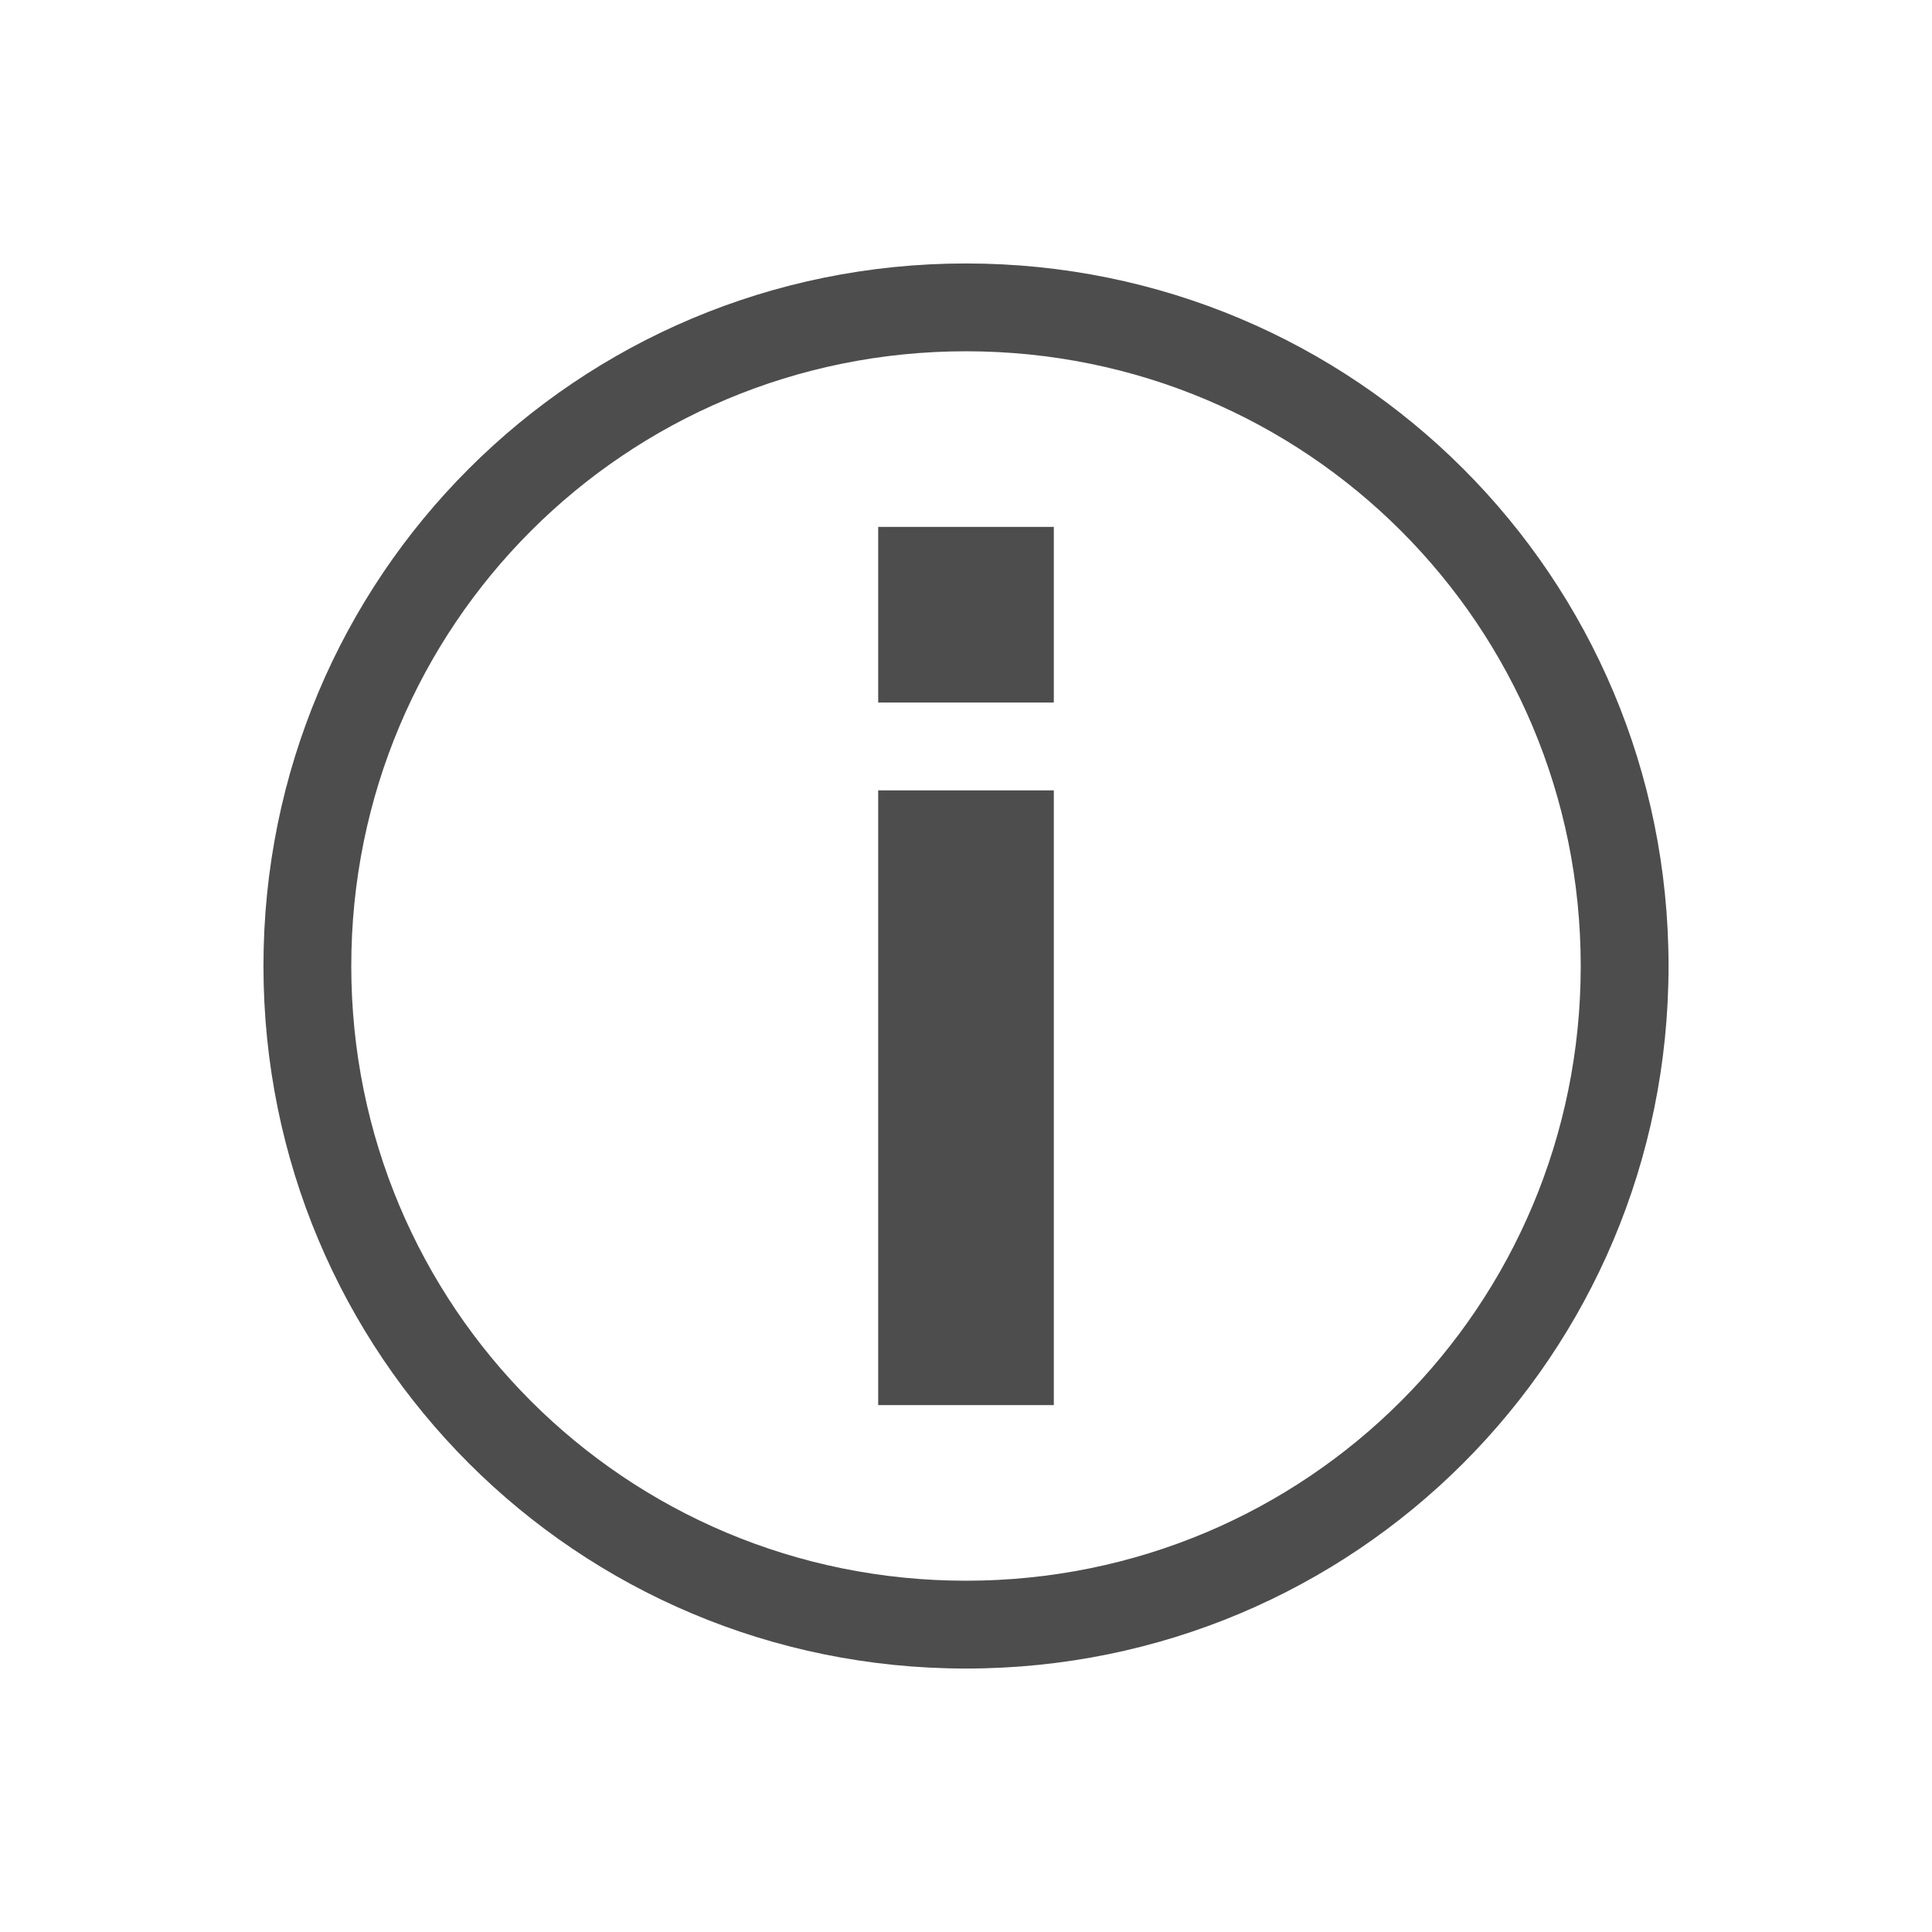
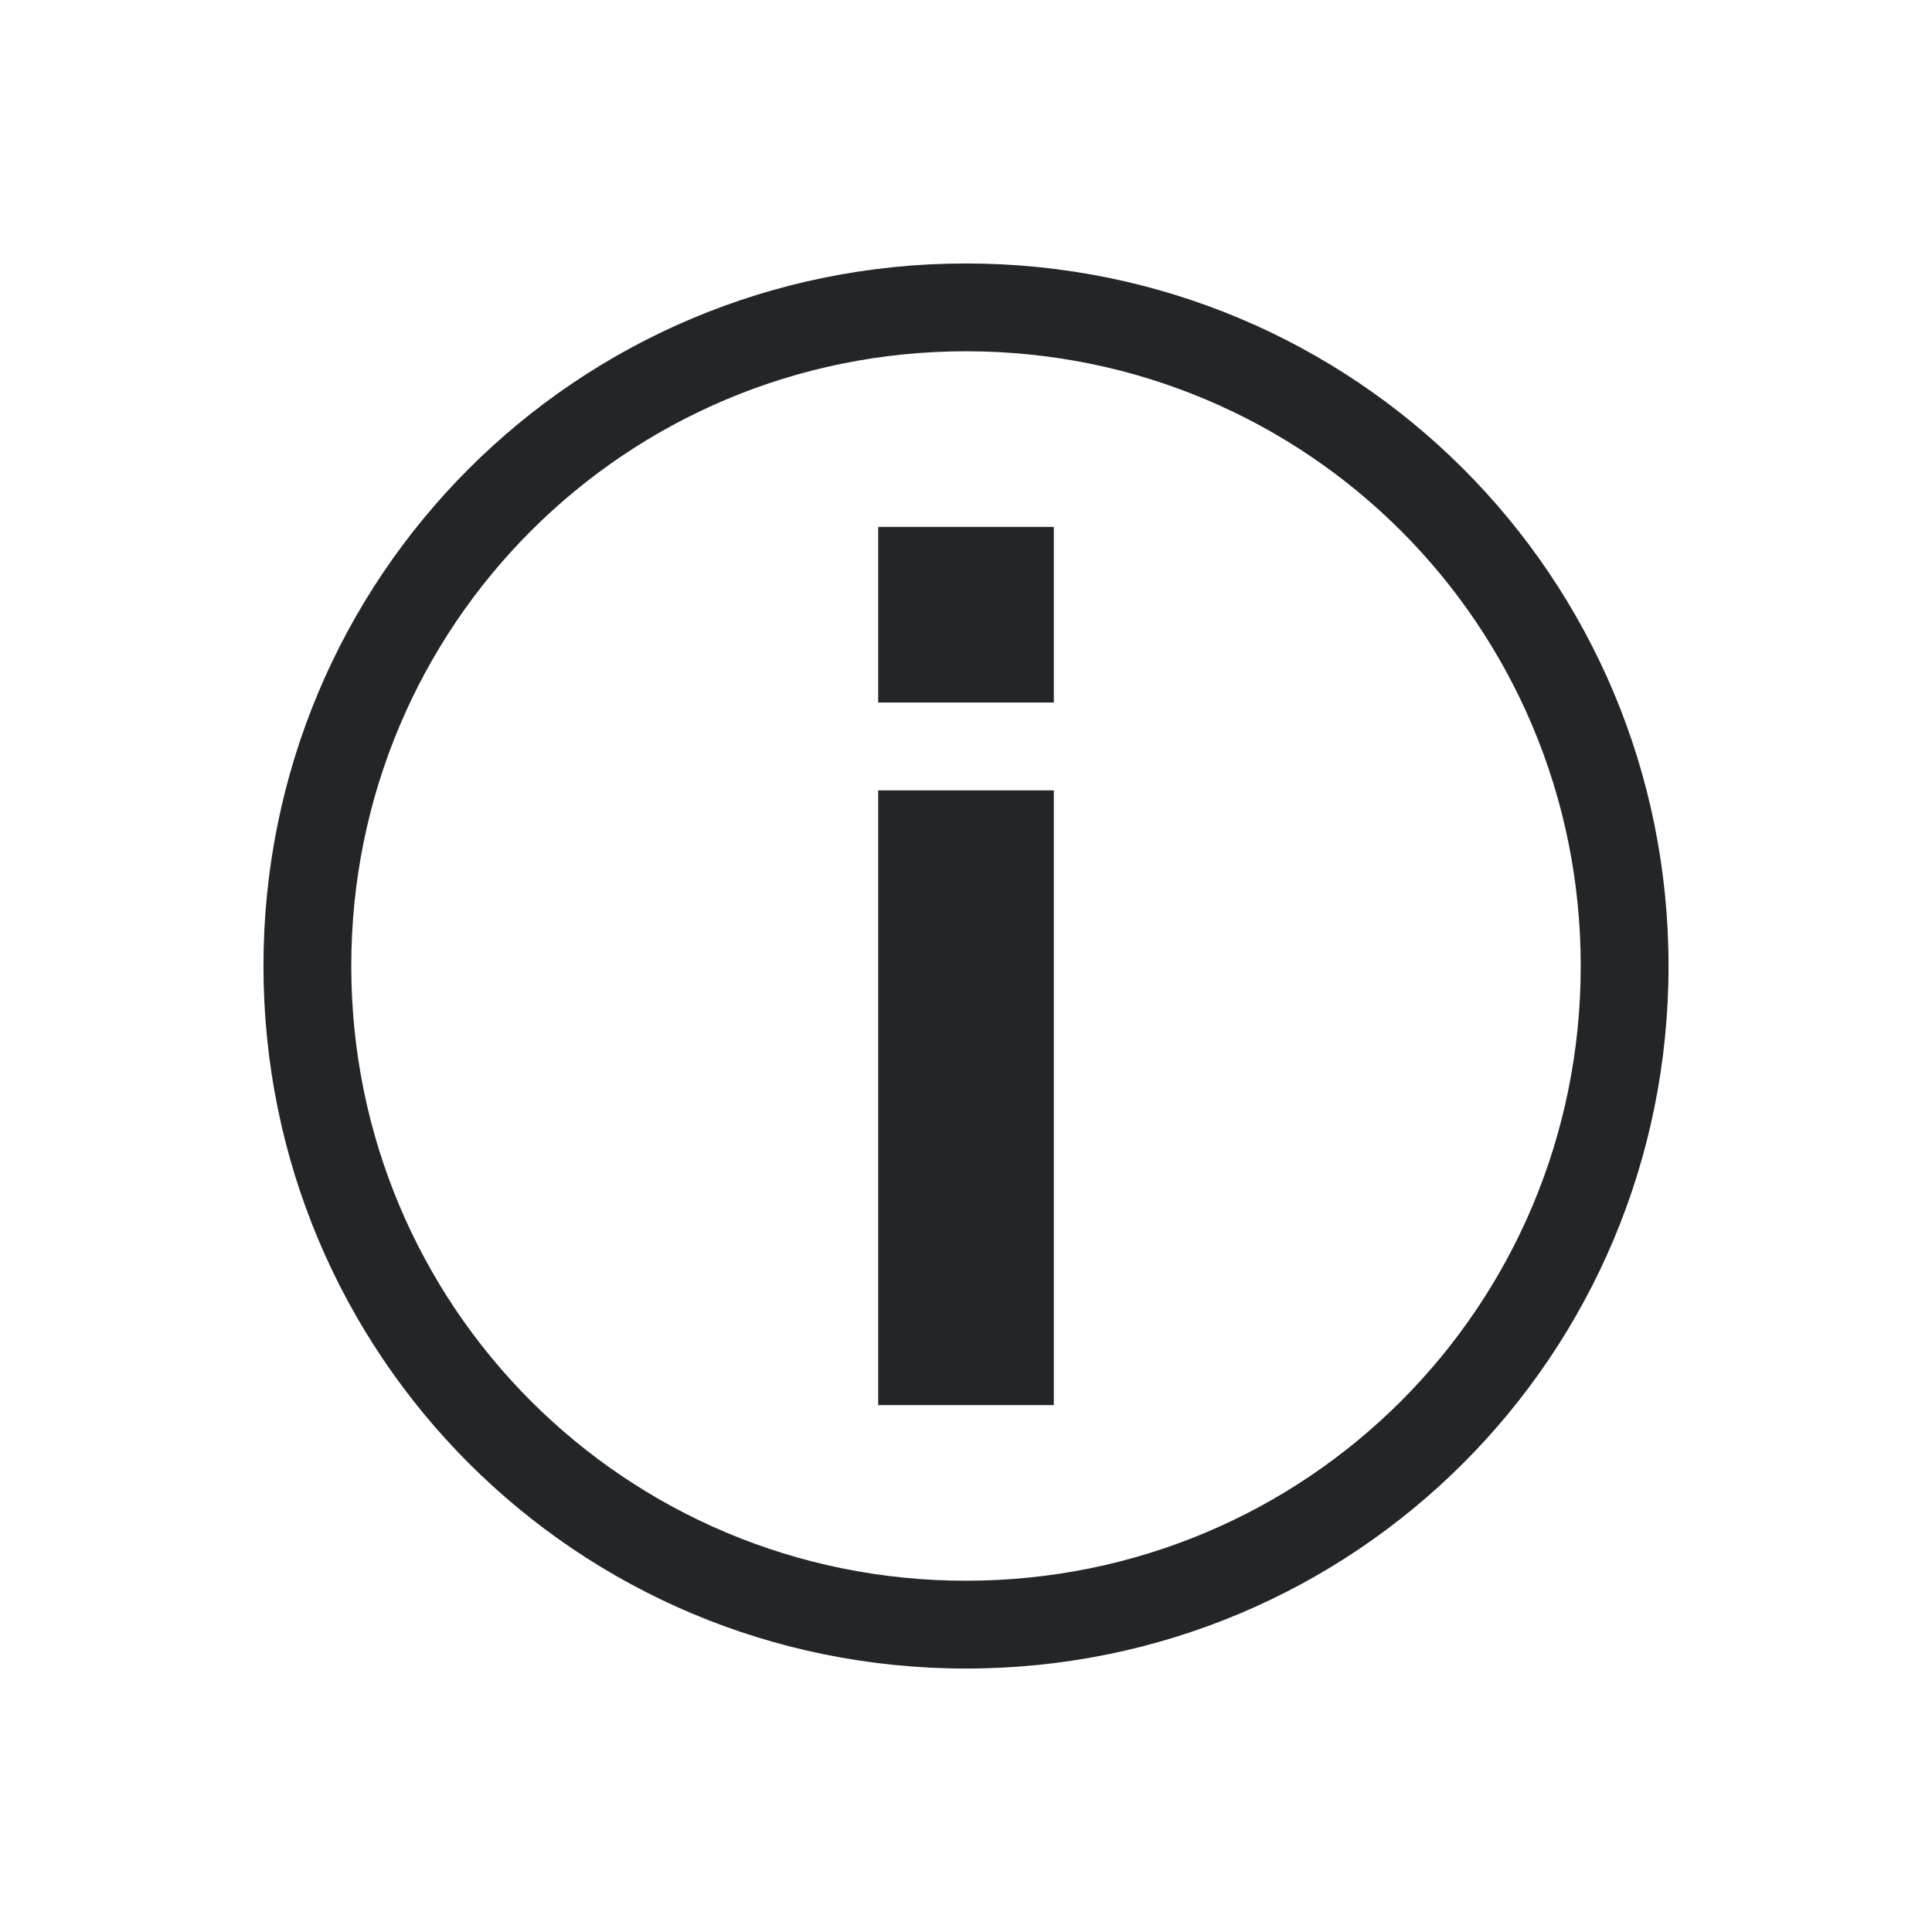
<svg xmlns="http://www.w3.org/2000/svg" viewBox="0 0 22 22">
  <defs id="defs3051">
    <style type="text/css" id="current-color-scheme">
      .ColorScheme-Text {
-         color:#4d4d4d;
+         color:#232629;
      }
      </style>
  </defs>
  <path style="fill:currentColor;fill-opacity:1;stroke:none" d="M 11 3 C 6.568 3 3 6.568 3 11 C 3 15.432 6.568 19 11 19 C 15.432 19 19 15.432 19 11 C 19 6.568 15.432 3 11 3 z M 11 4 C 14.878 4 18 7.122 18 11 C 18 14.878 14.878 18 11 18 C 7.122 18 4 14.878 4 11 C 4 7.122 7.122 4 11 4 z M 10 6 L 10 8 L 12 8 L 12 6 L 10 6 z M 10 9 L 10 16 L 12 16 L 12 9 L 10 9 z " class="ColorScheme-Text" />
</svg>
